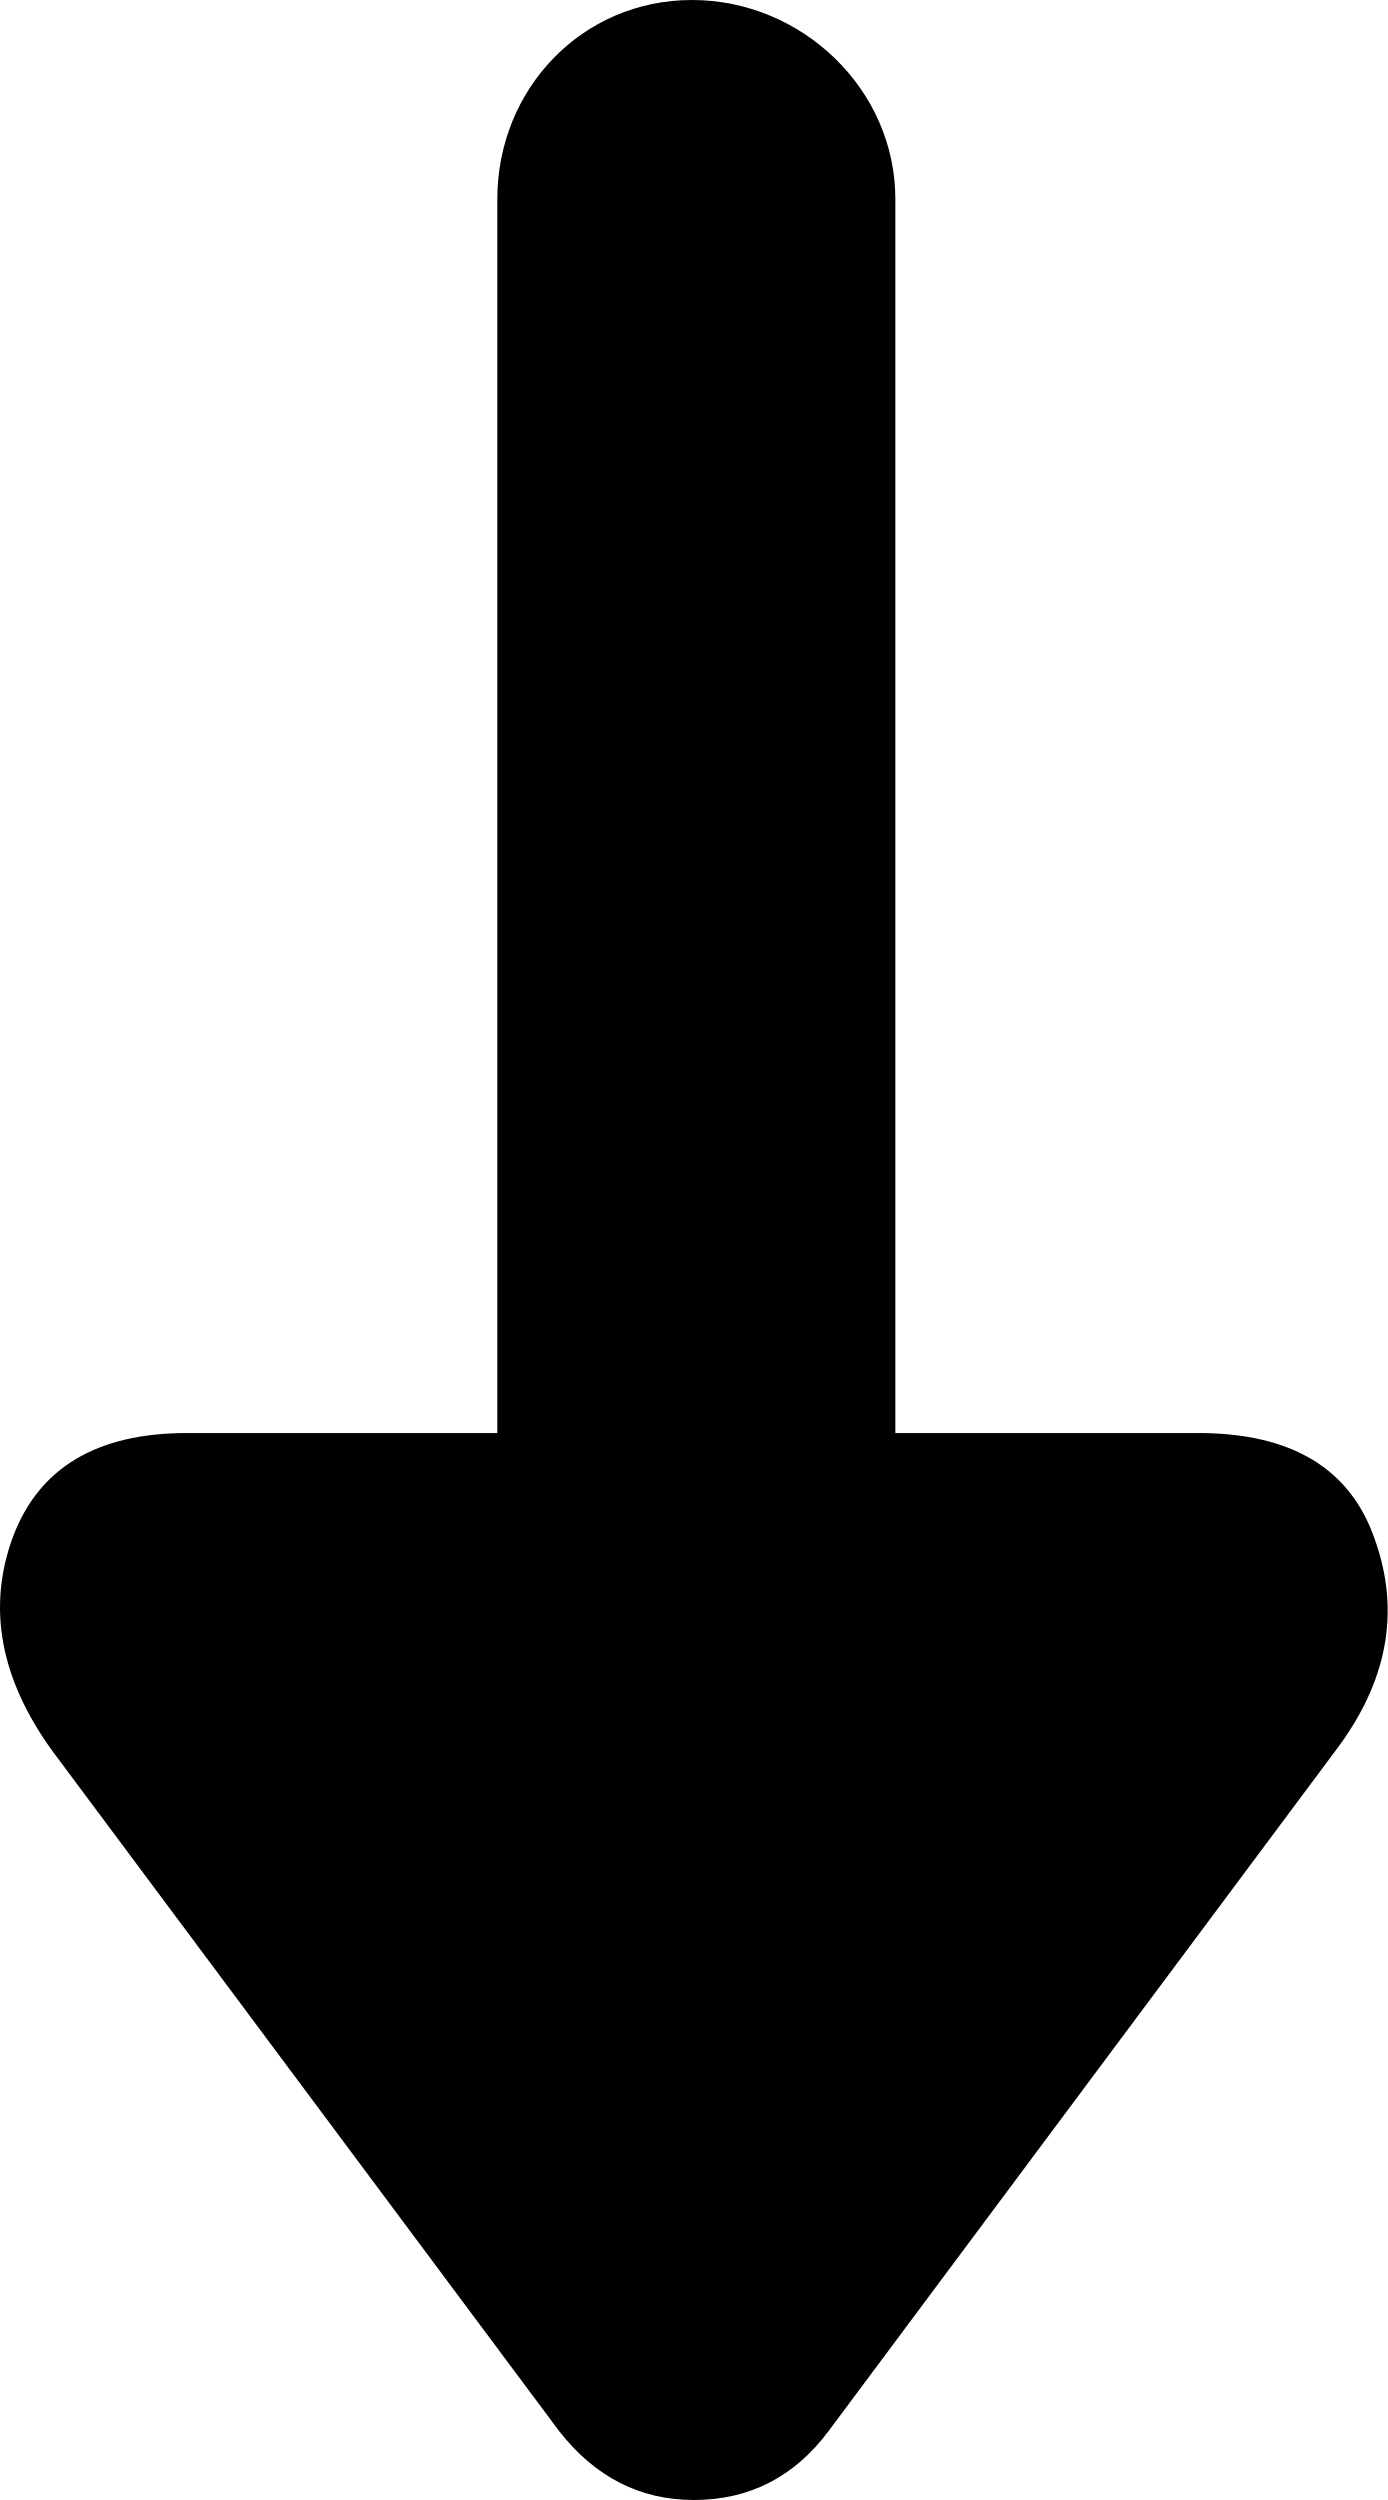
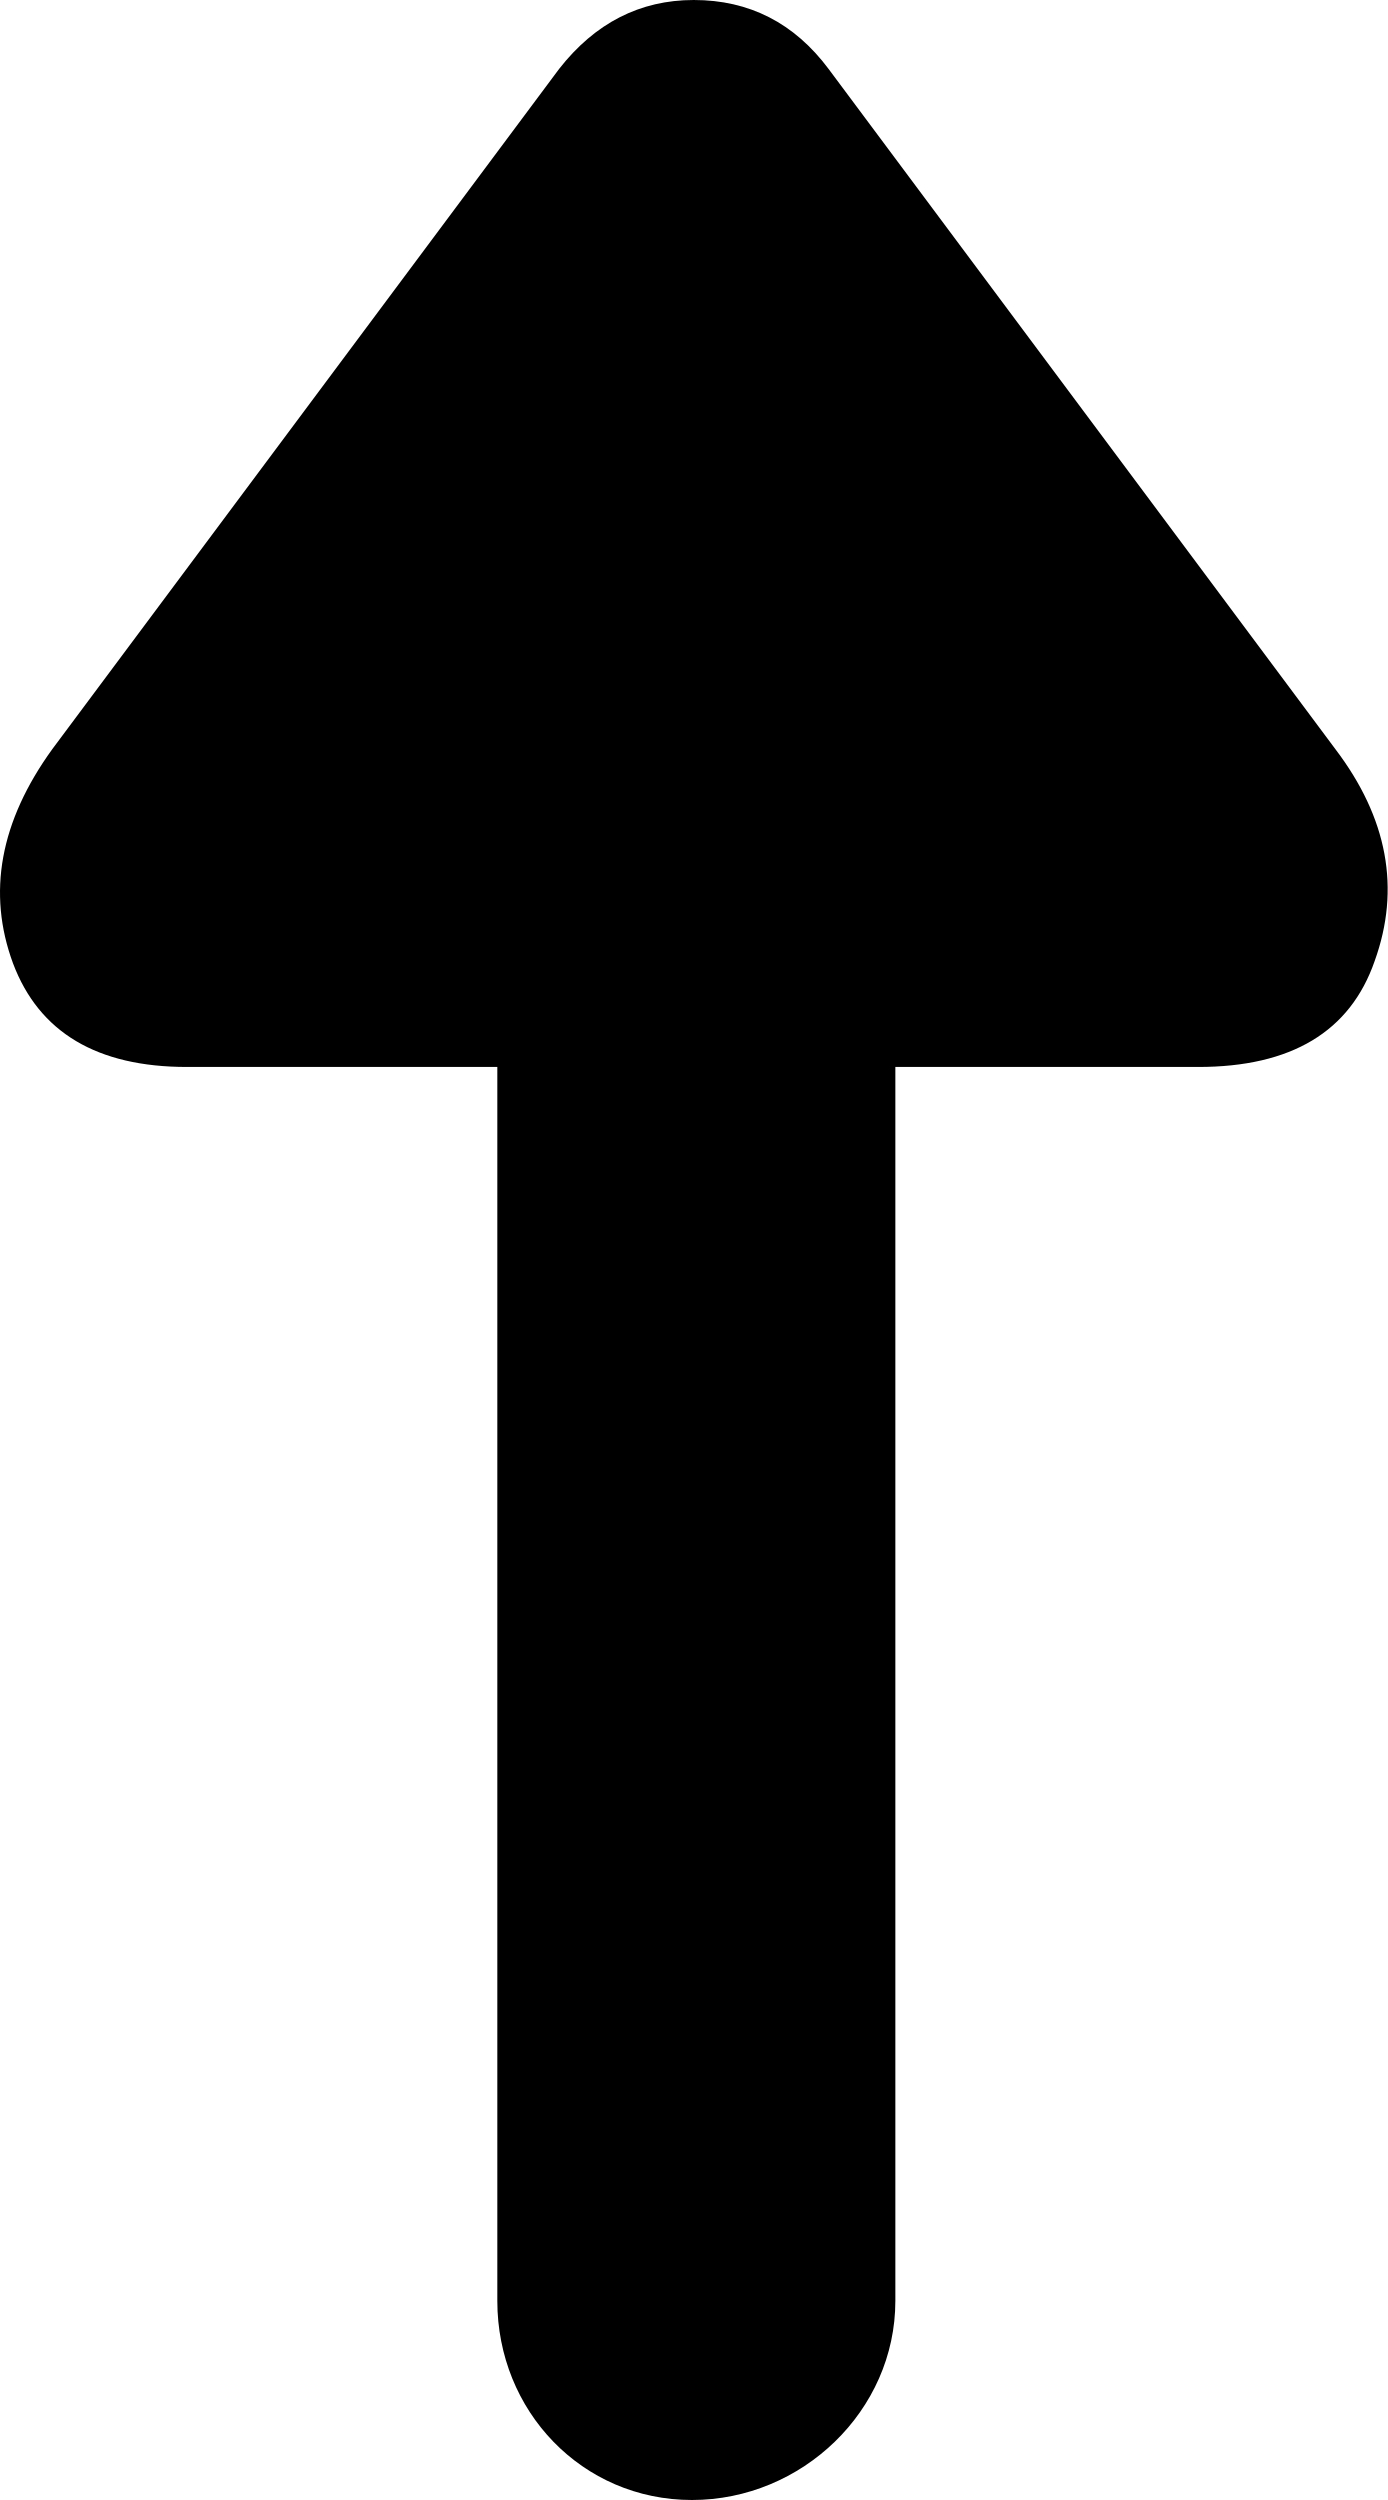
<svg xmlns="http://www.w3.org/2000/svg" width="7.771" height="14" viewBox="0 0 7.771 14" fill="none">
-   <path id="icon" d="M3.875 0C3.259 -6.32643e-06 2.785 0.499 2.785 1.115V8.025H1.047C0.544 8.025 0.219 8.218 0.073 8.605C-0.073 9 -5.16022e-08 9.4 0.293 9.805L3.131 13.614C3.332 13.871 3.584 14 3.885 14C4.196 14 4.448 13.871 4.64 13.614L7.478 9.805C7.771 9.419 7.844 9.023 7.698 8.618C7.561 8.223 7.232 8.025 6.71 8.025H5.014V1.115C5.014 0.499 4.49 6.32668e-06 3.875 0Z" fill="#000000" />
+   <g transform="translate(0,14) scale(1,-1)">
+     <path id="icon" d="M3.875 0C3.259 -6.32643e-06 2.785 0.499 2.785 1.115V8.025H1.047C0.544 8.025 0.219 8.218 0.073 8.605C-0.073 9 -5.16022e-08 9.4 0.293 9.805L3.131 13.614C3.332 13.871 3.584 14 3.885 14C4.196 14 4.448 13.871 4.64 13.614L7.478 9.805C7.771 9.419 7.844 9.023 7.698 8.618C7.561 8.223 7.232 8.025 6.71 8.025H5.014V1.115C5.014 0.499 4.49 6.32668e-06 3.875 0Z" fill="#000000" />
+   </g>
</svg>
